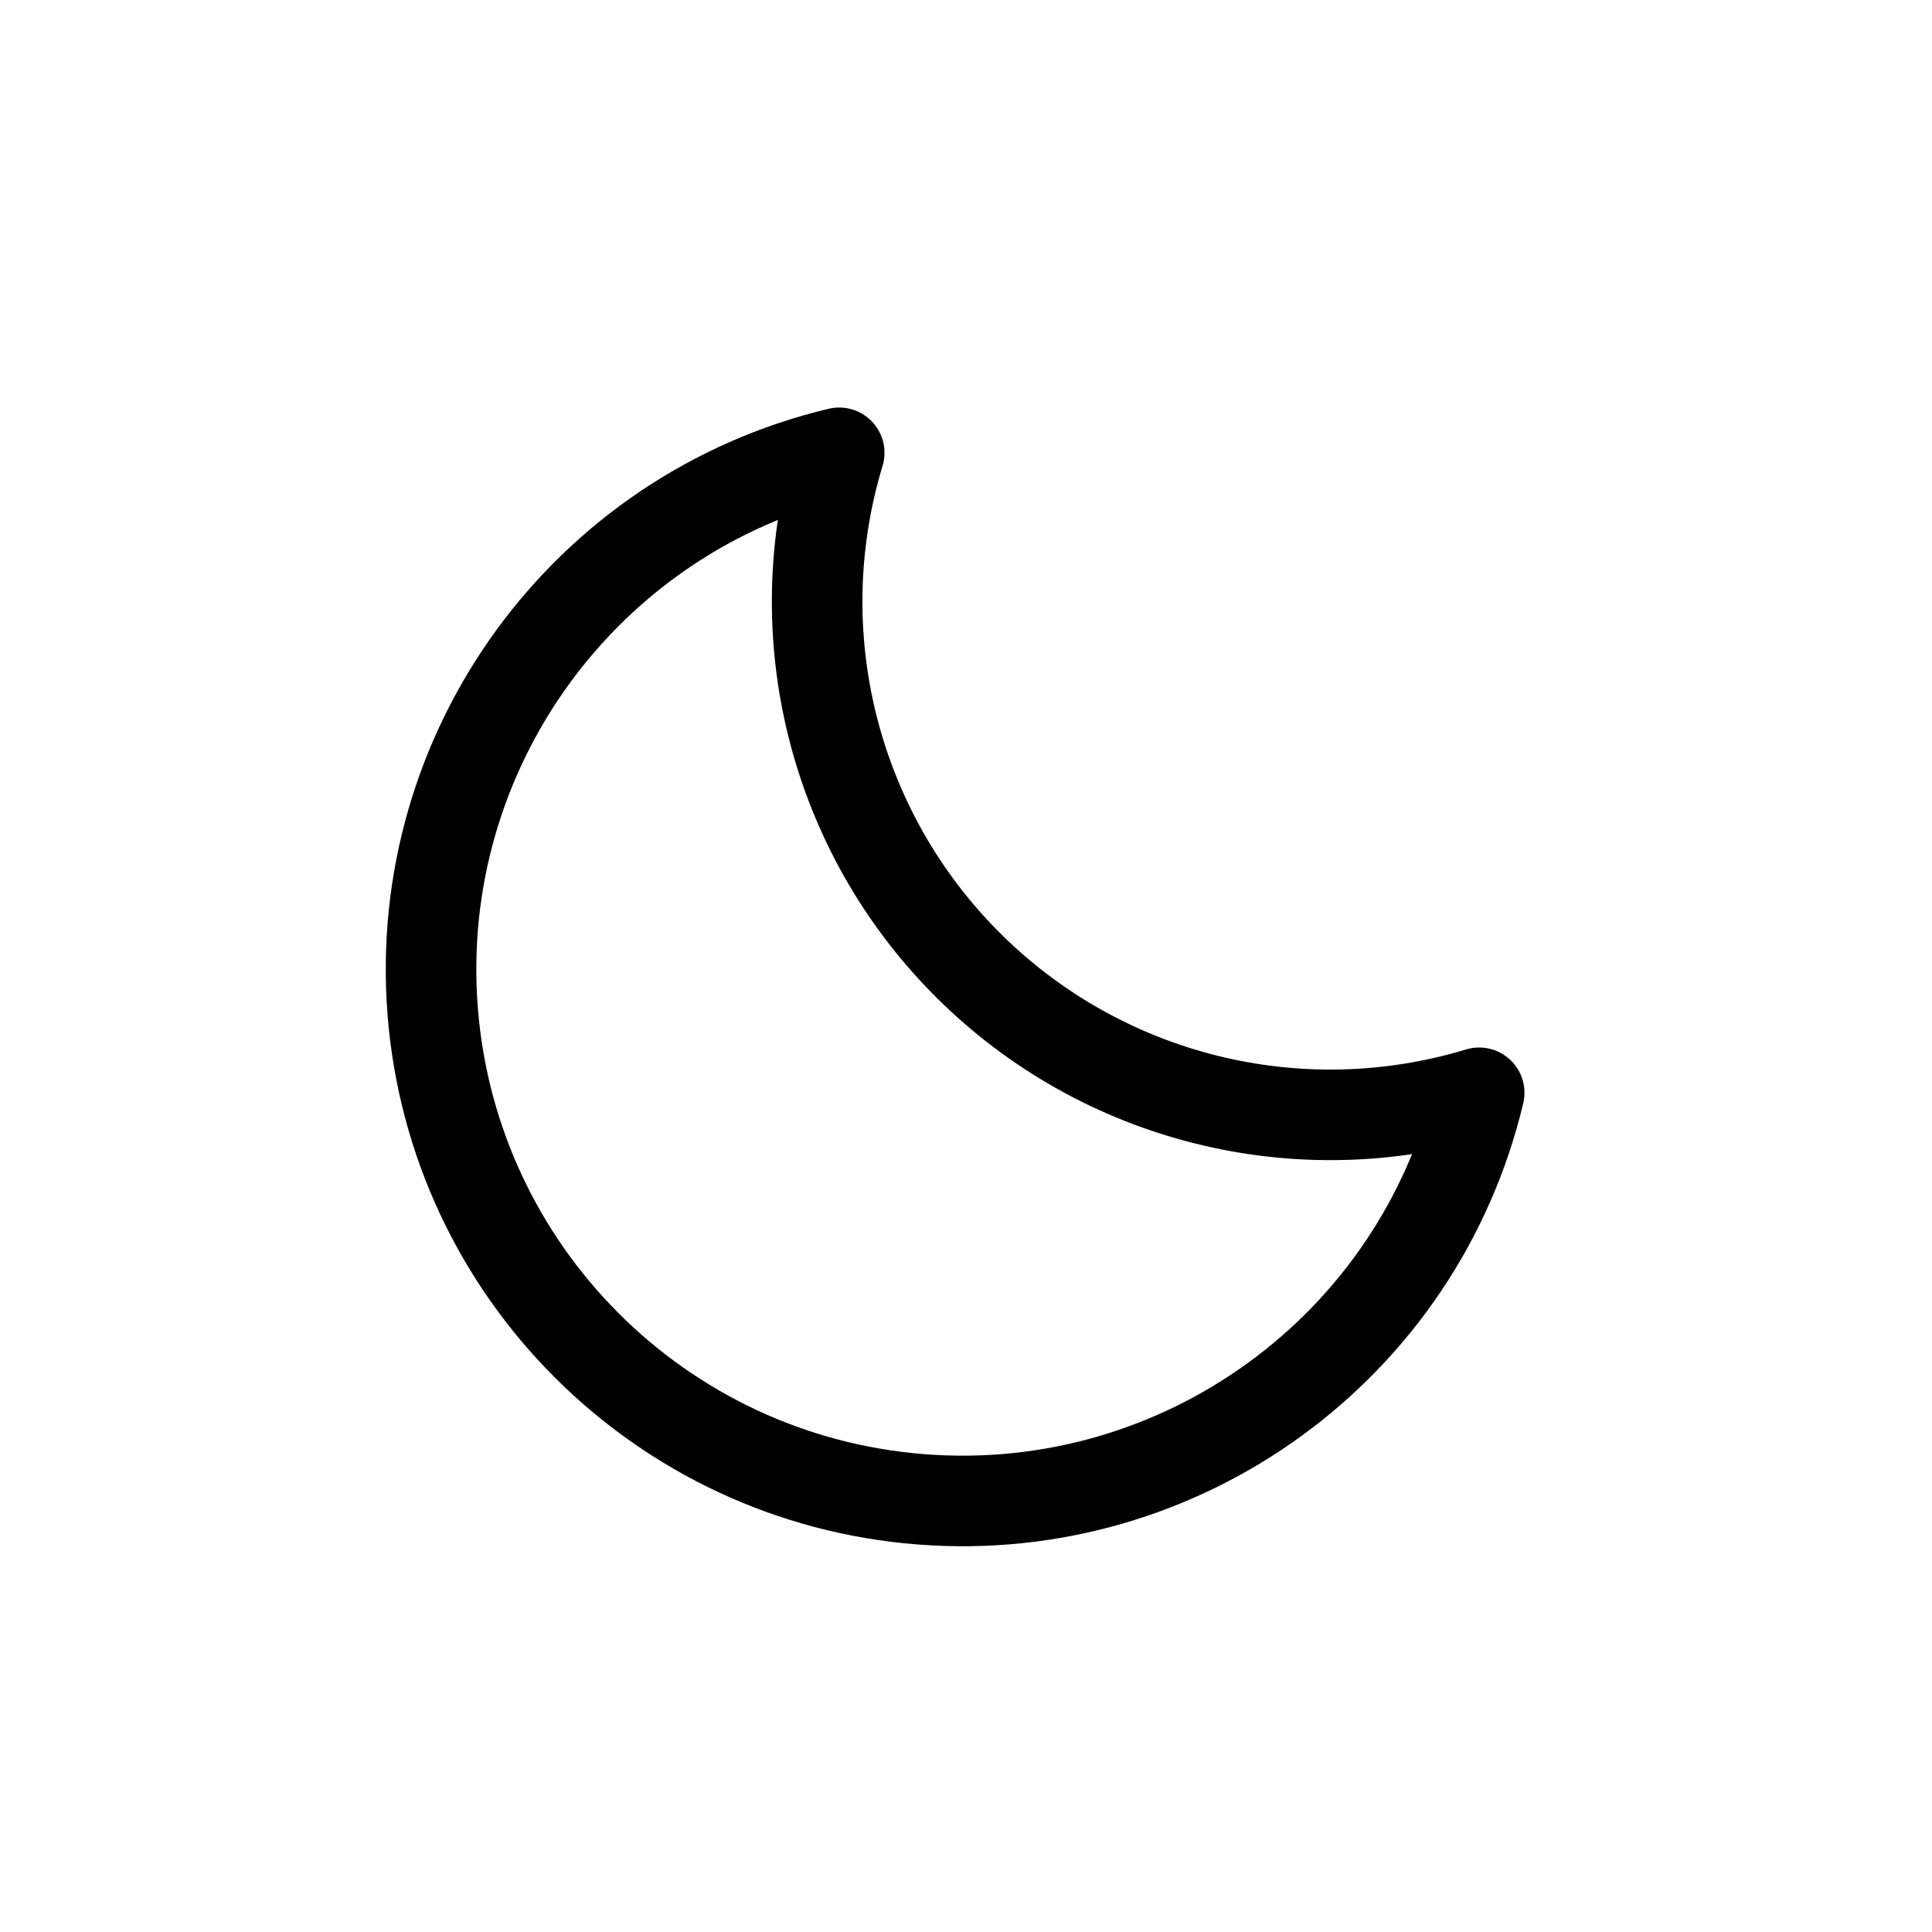
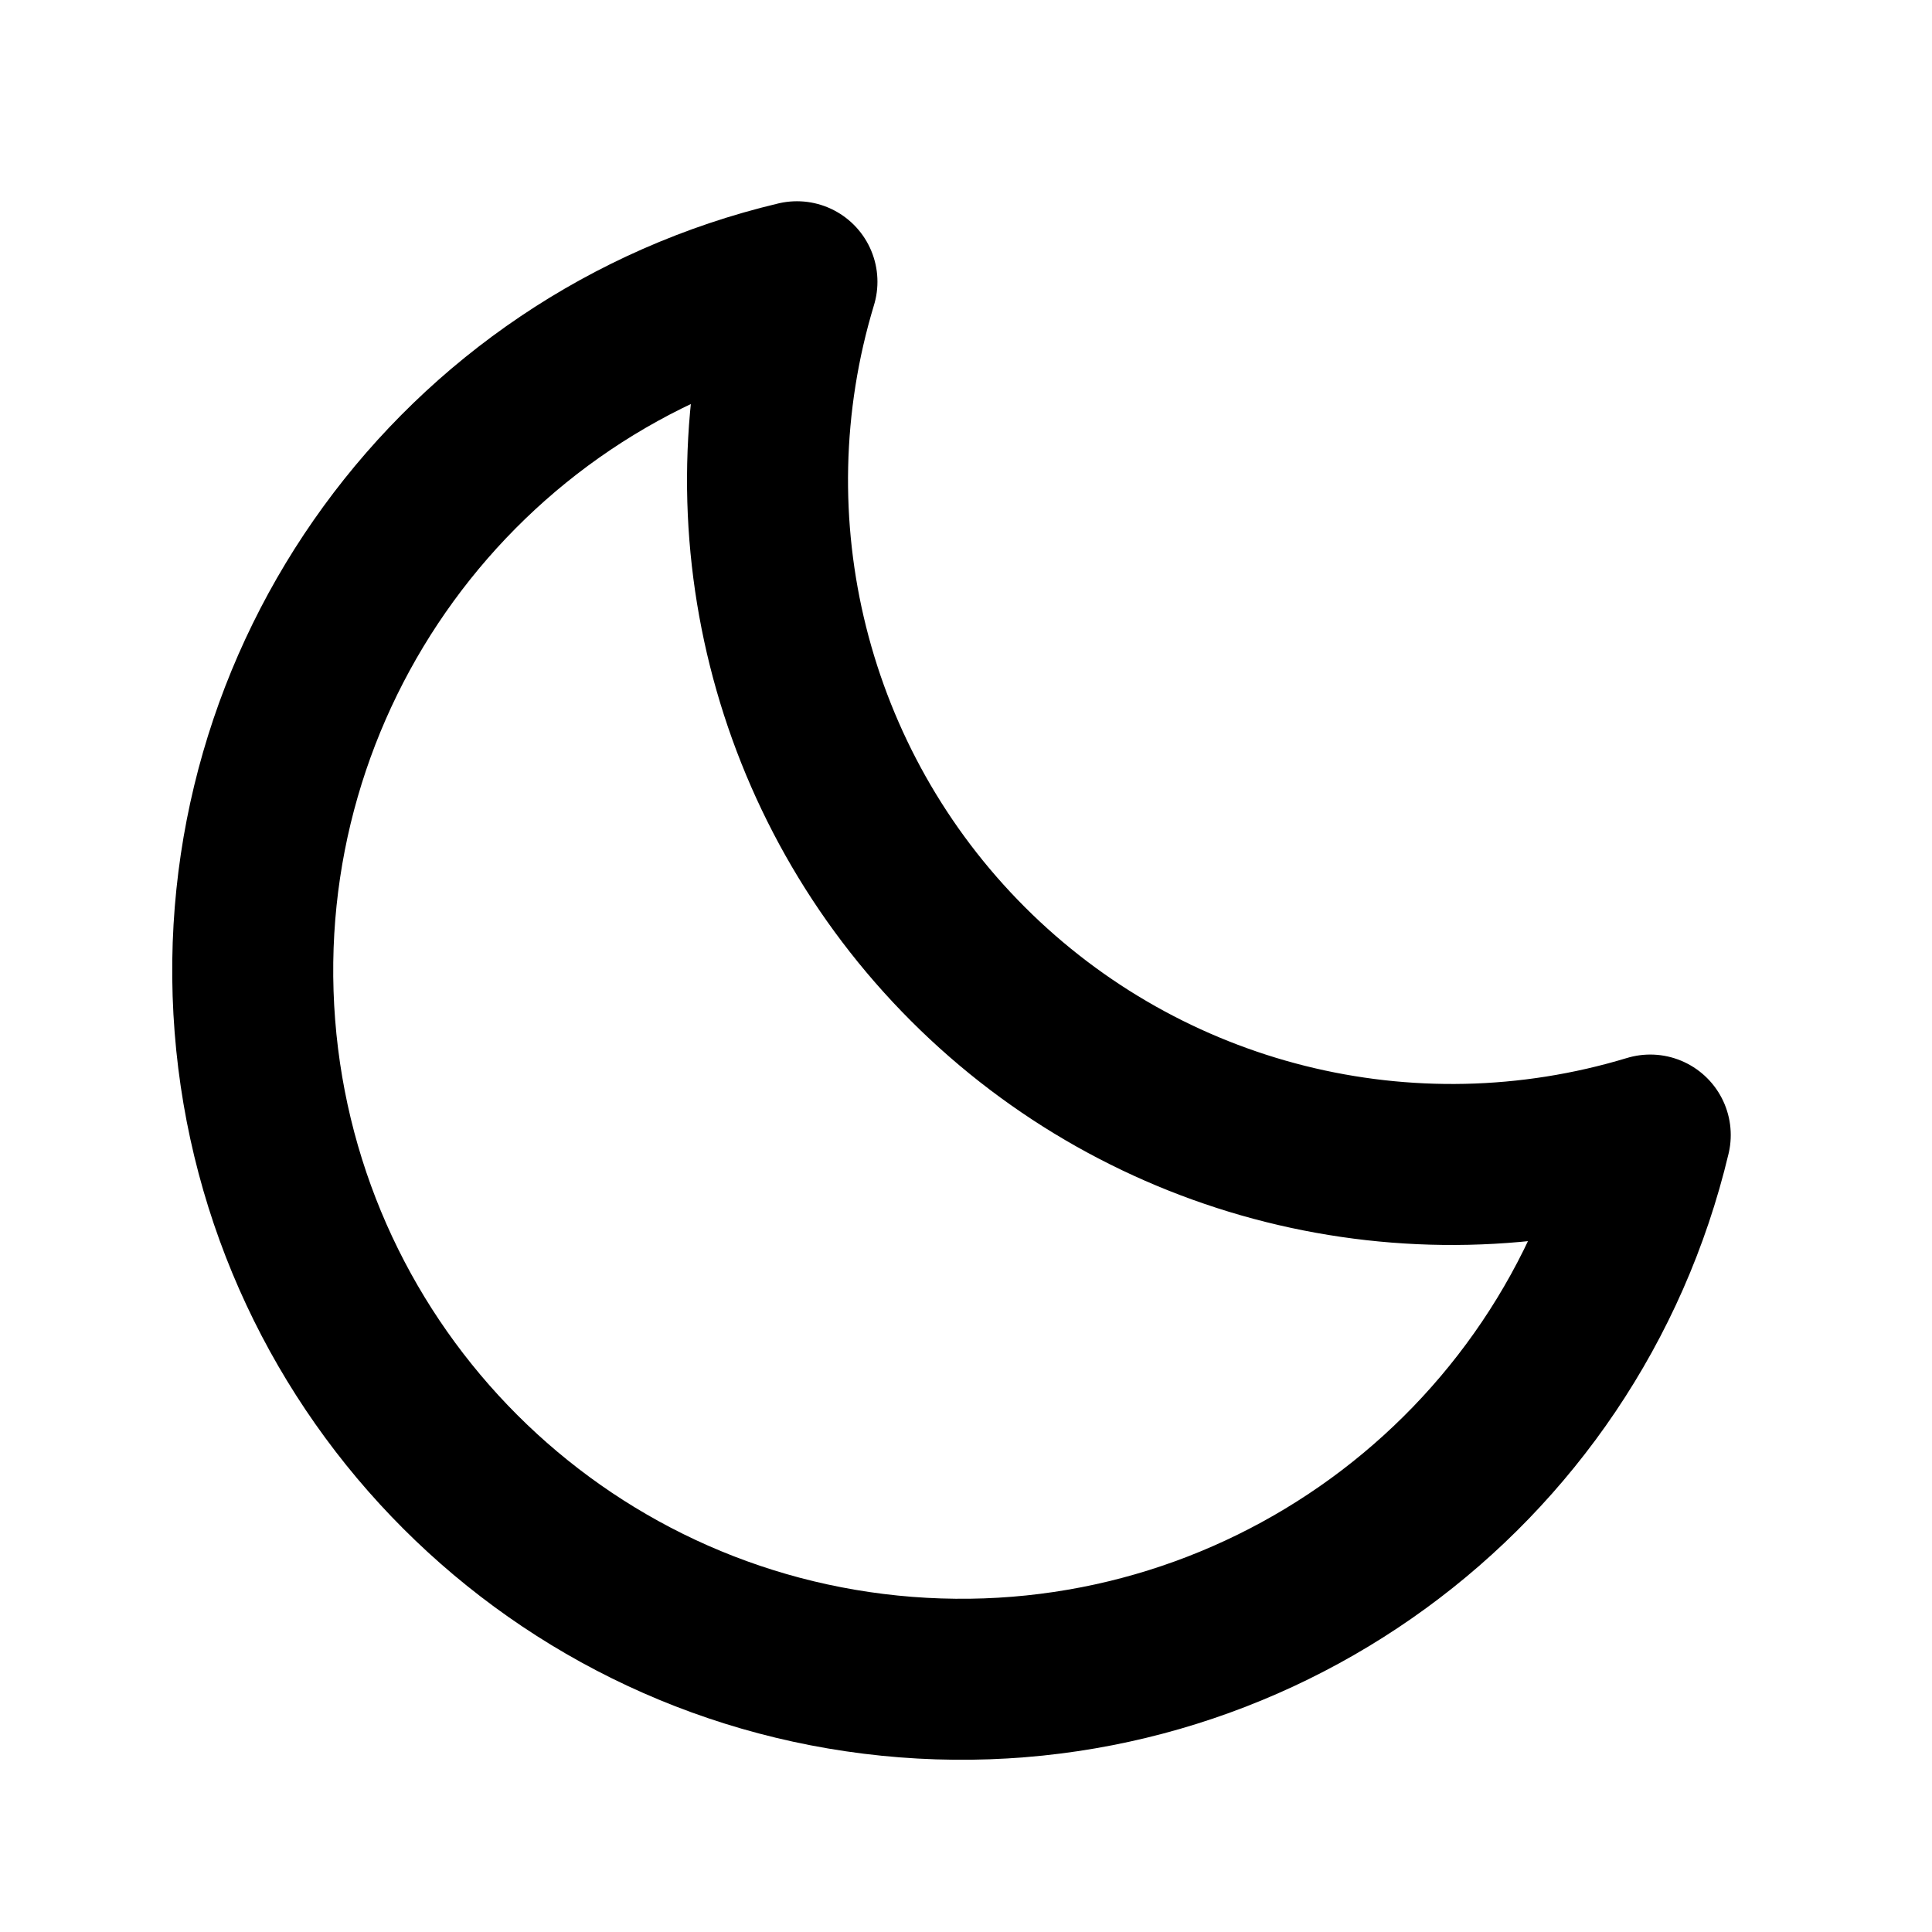
- <svg xmlns="http://www.w3.org/2000/svg" viewBox="0 0 32 32">
-   <g fill="none" stroke="#000" stroke-linecap="round" stroke-linejoin="round" stroke-width="1.5" transform="translate(6 6)">
+ <svg xmlns="http://www.w3.org/2000/svg" viewBox="0 0 24 24">
+   <g fill="none" stroke="#000" stroke-linecap="round" stroke-linejoin="round" stroke-width="2" transform="translate(2 2)">
    <path d="M18.5 12.1A8.5 8.5 0 0 1 7.9 1.5a8.8 8.8 0 1 0 10.6 10.6z" />
  </g>
</svg>
